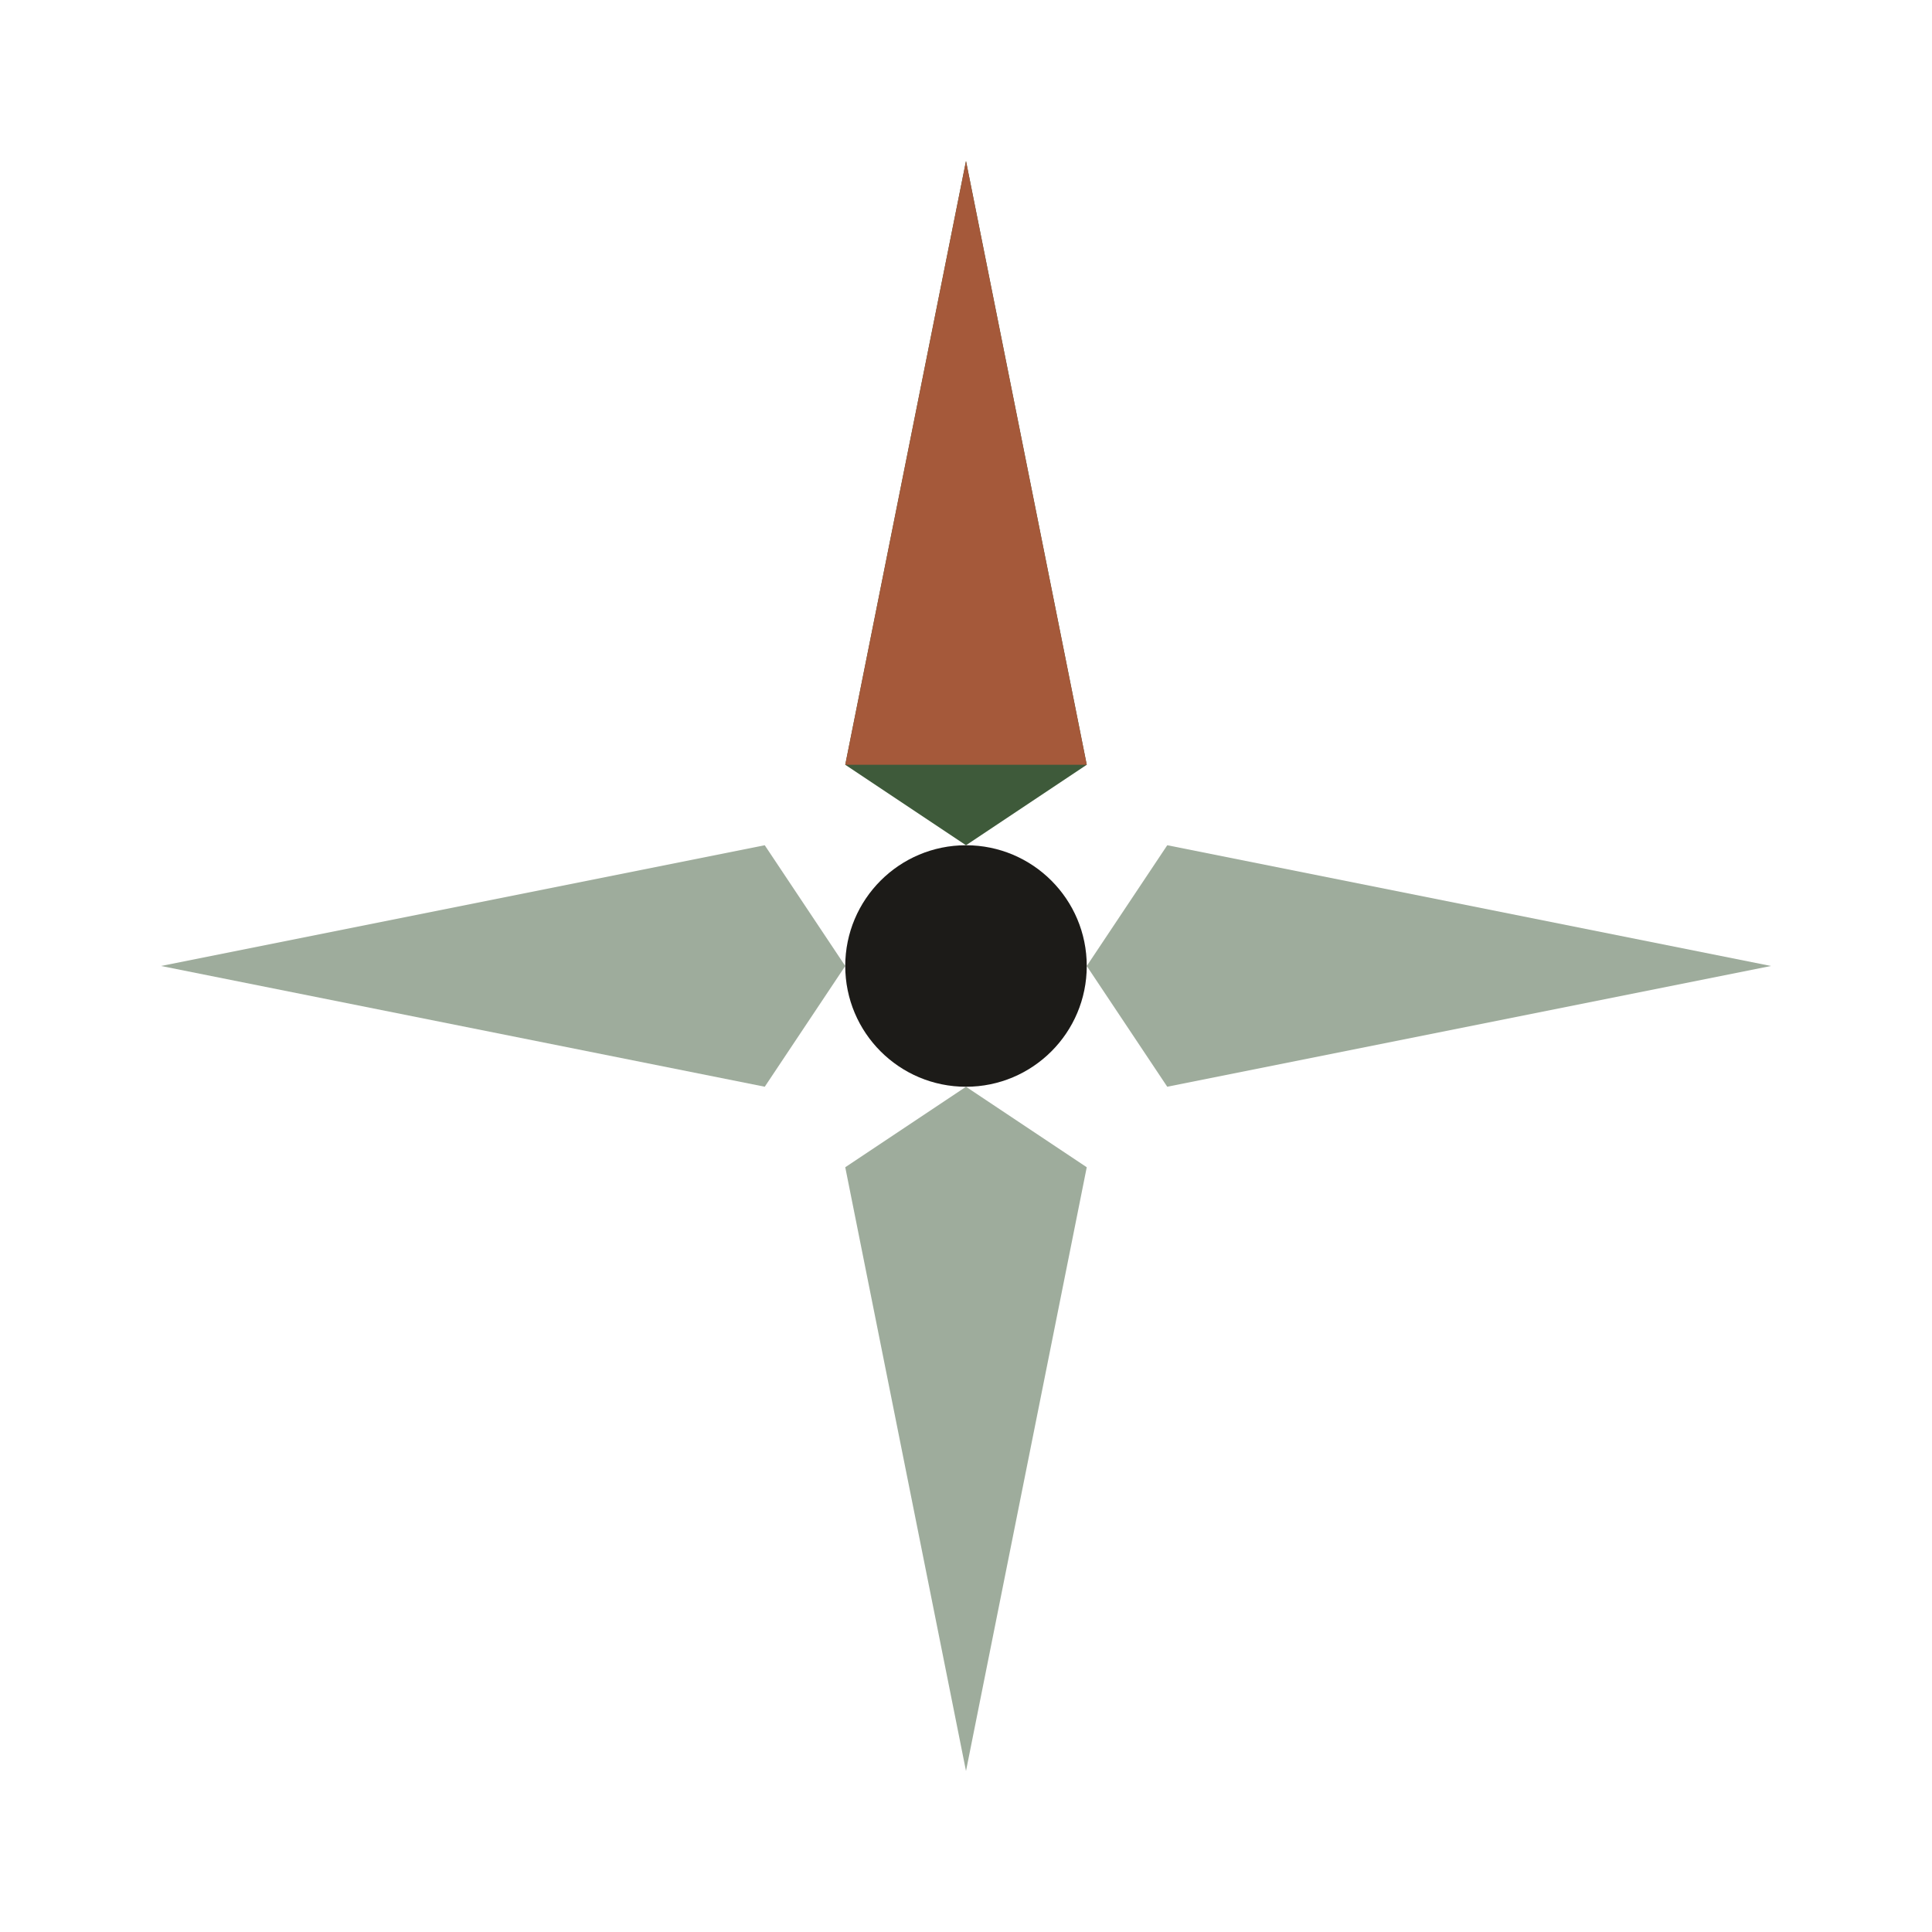
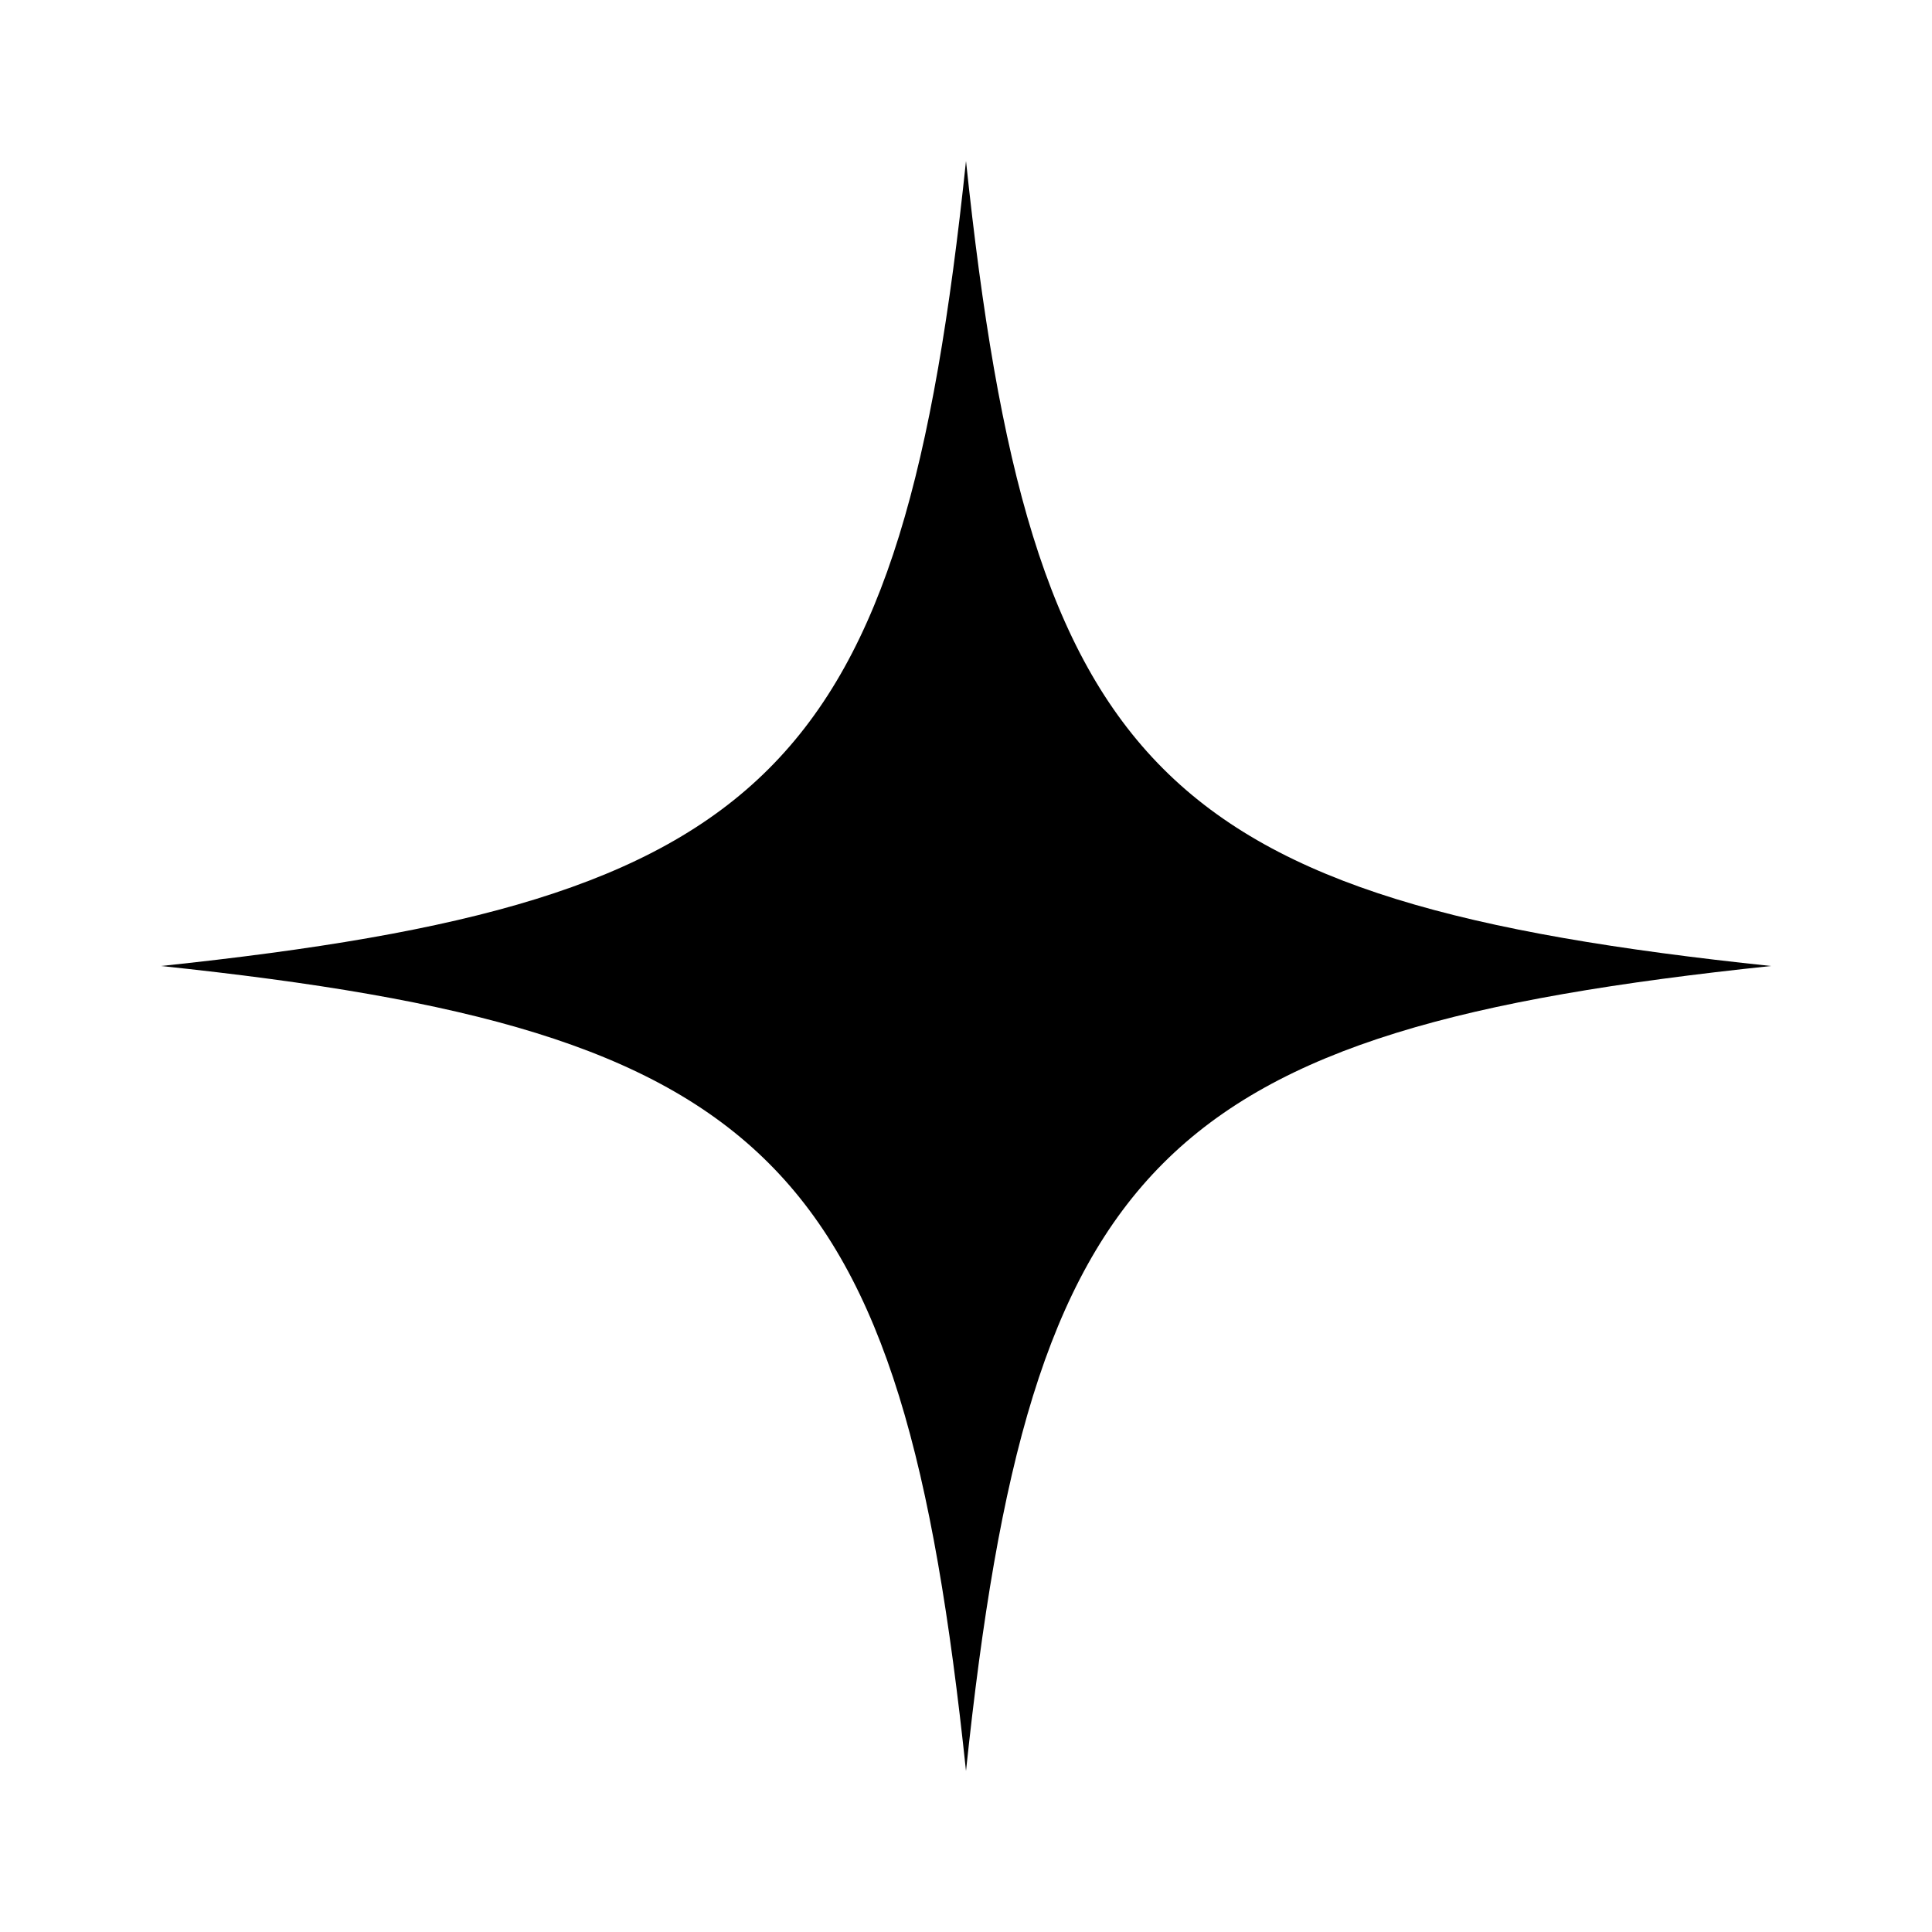
<svg xmlns="http://www.w3.org/2000/svg" viewBox="0 0 24 24" fill="none">
-   <path d="M12 2 L13.5 9.5 L12 10.5 L10.5 9.5 Z" fill="#3e5a3a" />
-   <path d="M12 2 L13.5 9.5 L10.5 9.5 Z" fill="#a5593a" />
-   <path d="M22 12 L14.5 13.5 L13.5 12 L14.5 10.5 Z" fill="#3e5a3a" opacity="0.5" />
-   <path d="M12 22 L10.5 14.5 L12 13.5 L13.5 14.5 Z" fill="#3e5a3a" opacity="0.5" />
-   <path d="M2 12 L9.5 10.5 L10.5 12 L9.5 13.5 Z" fill="#3e5a3a" opacity="0.5" />
-   <circle cx="12" cy="12" r="1.5" fill="#1c1b18" />
+   <g transform="translate(12,12) scale(0.2)">
+     <path d="M 0 -50 C 4 -12 12 -4 50 0 C 12 4 4 12 0 50 C -4 12 -12 4 -50 0 C -12 -4 -4 -12 0 -50 Z" fill="currentColor" />
+   </g>
</svg>
